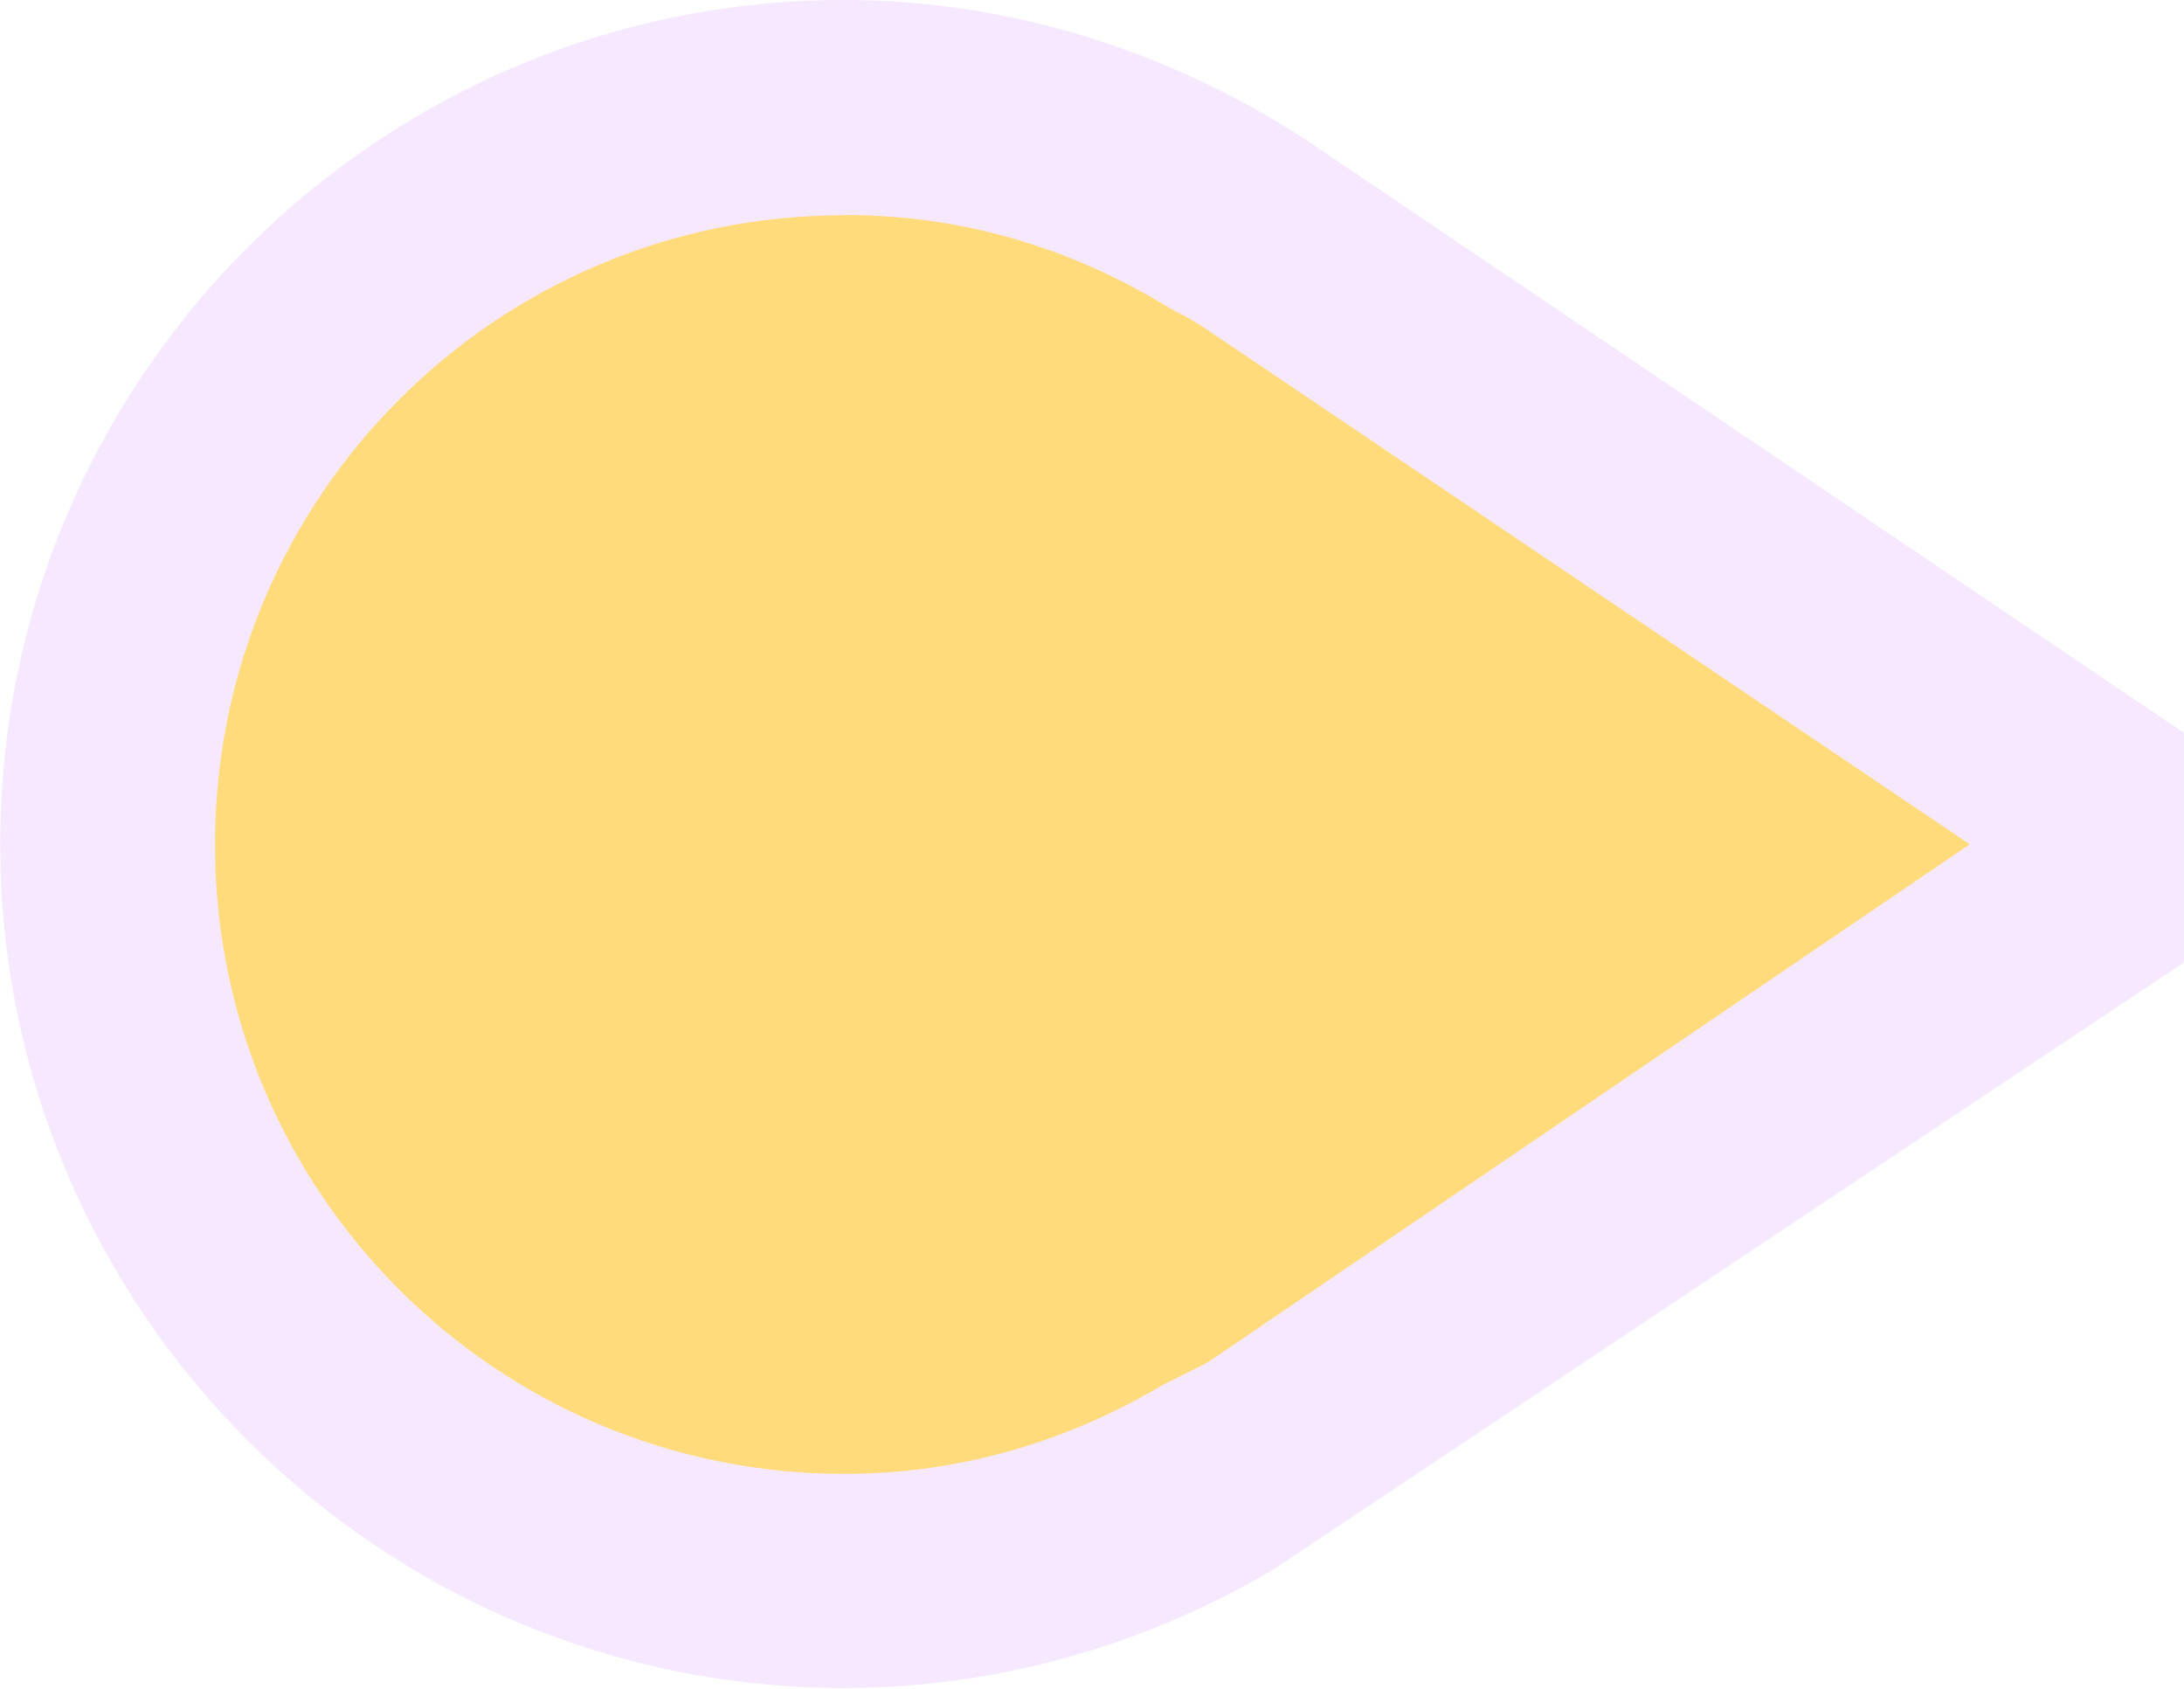
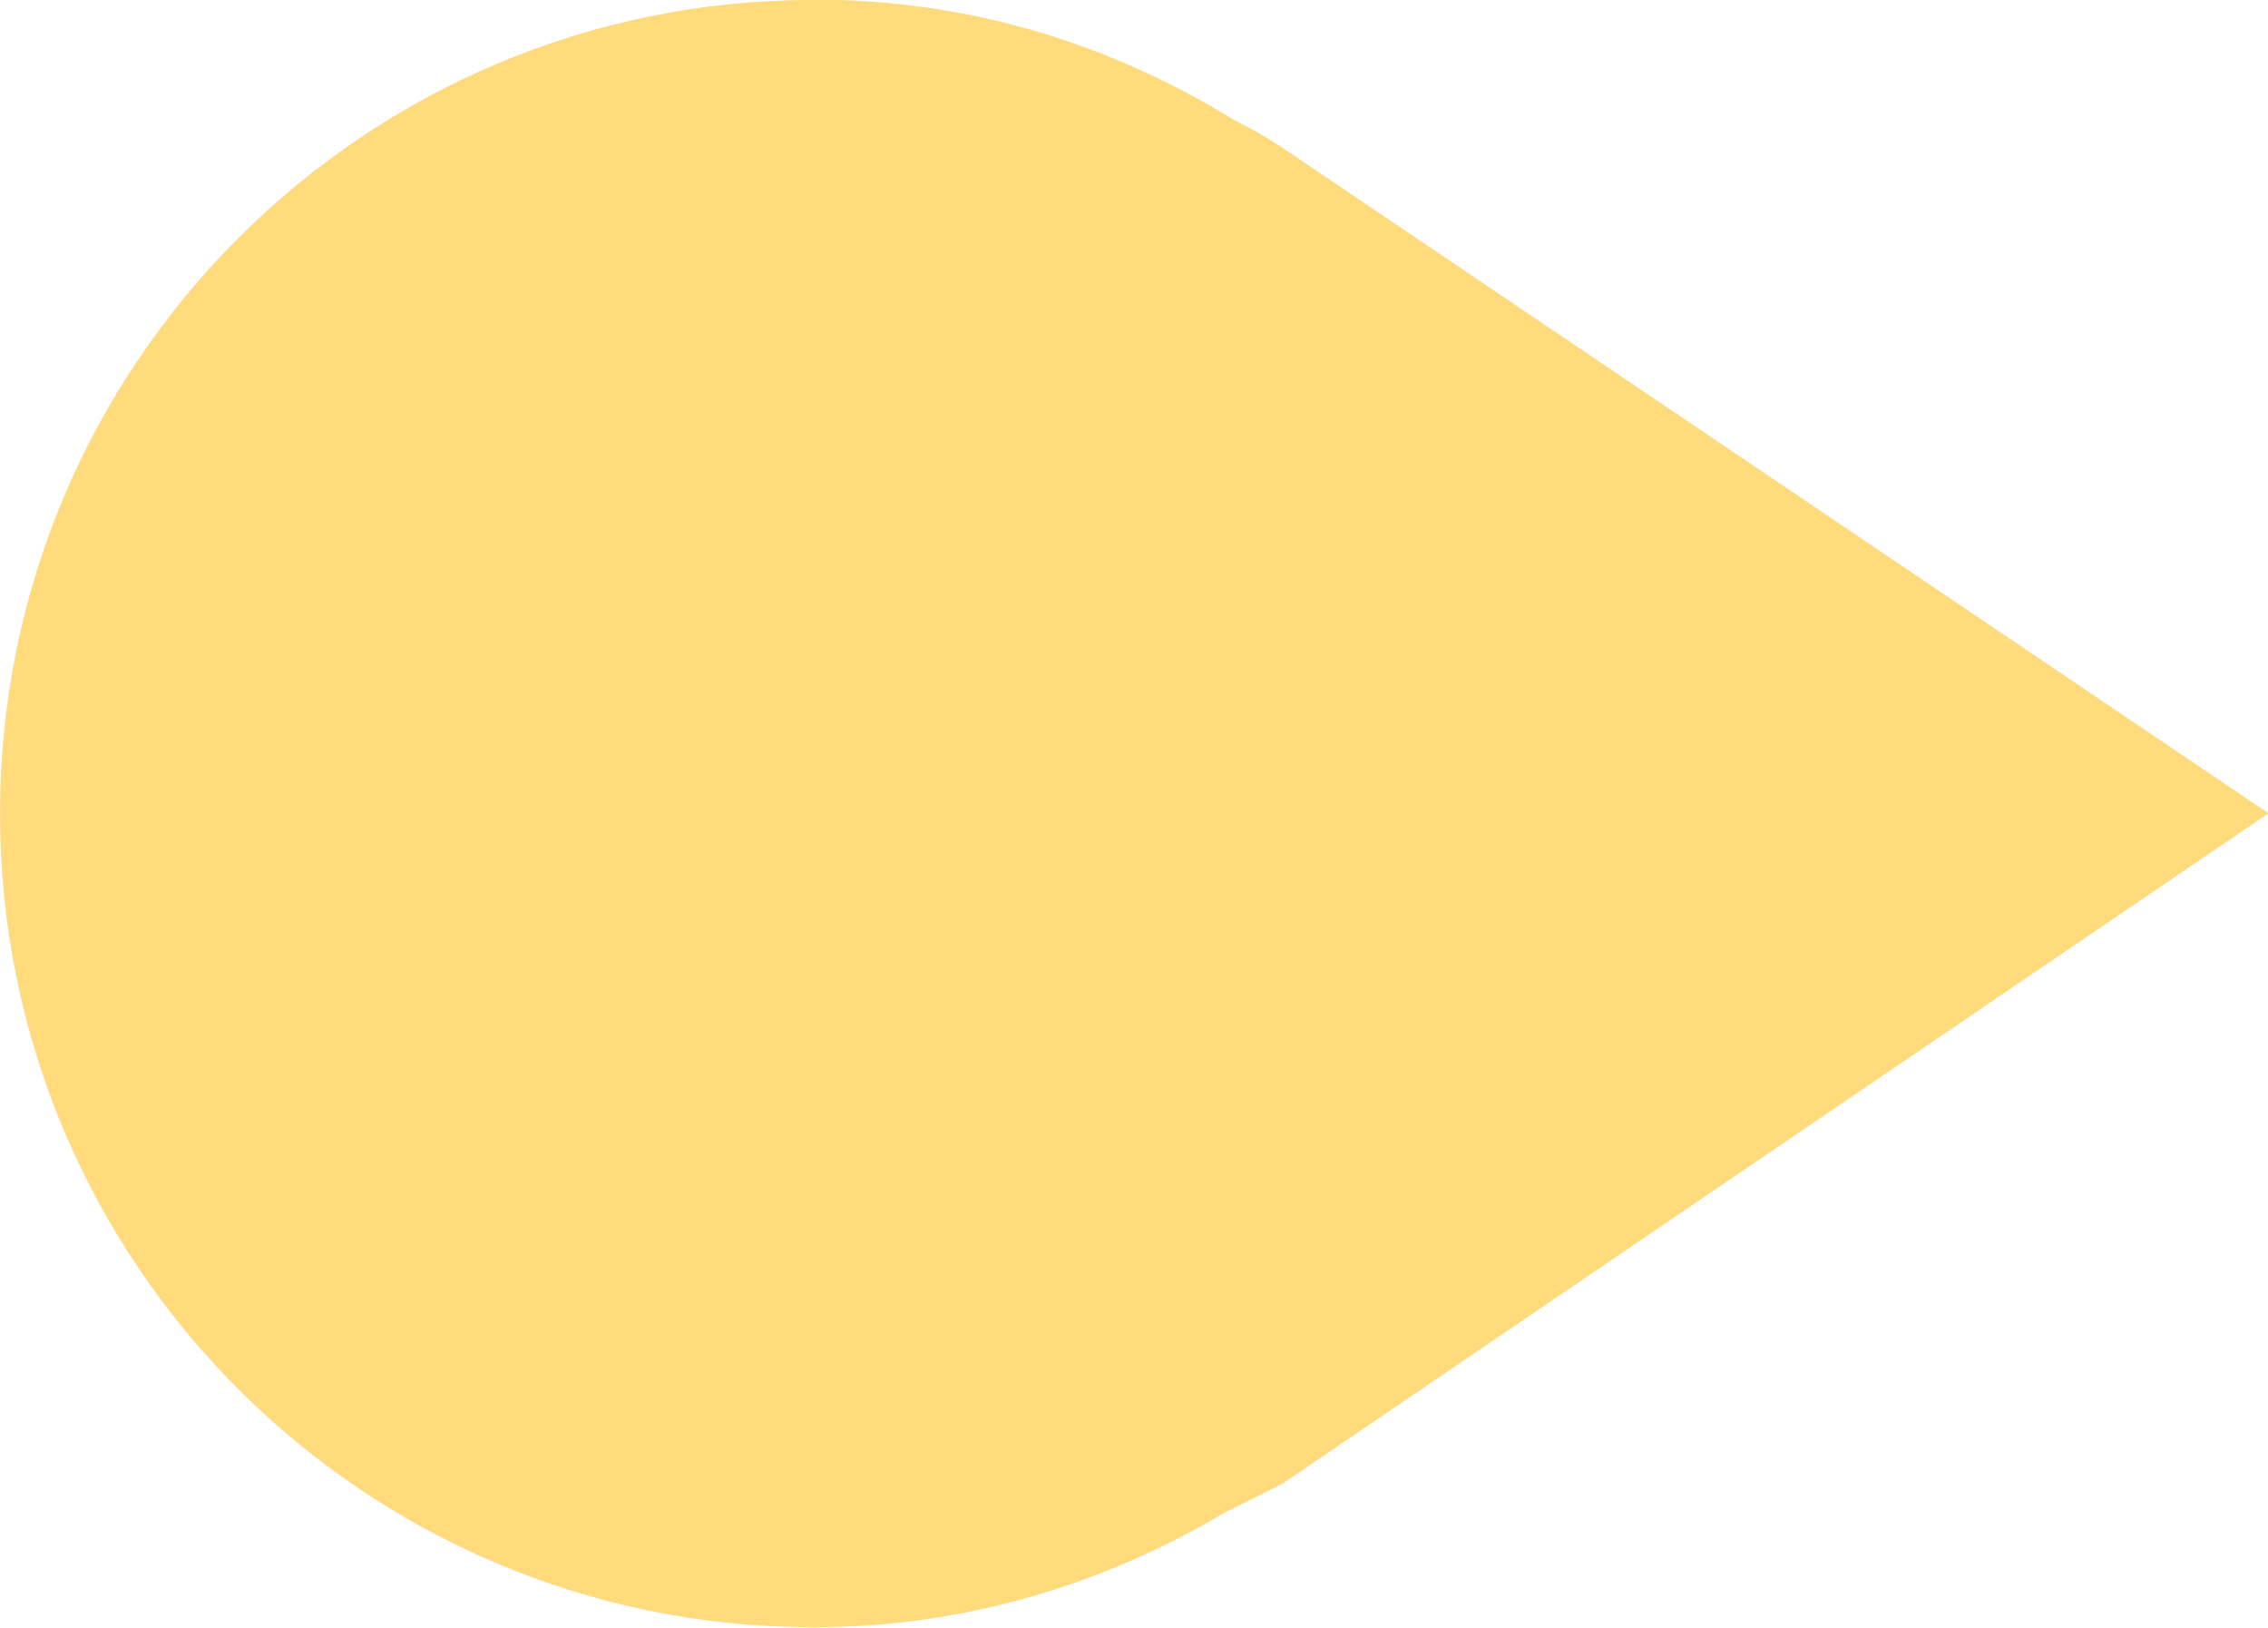
- <svg xmlns="http://www.w3.org/2000/svg" version="1.1" id="svg3350" height="7.125" width="9.219">
+ <svg xmlns="http://www.w3.org/2000/svg" version="1.1" id="svg3350" height="5.312" width="7.406">
  <defs id="defs3352" />
-   <g id="layer24" transform="translate(9.397868,14.10191)">
+   <g id="layer24" transform="translate(8.490765,13.19345)">
    <g id="layer25" />
    <g id="layer26" />
  </g>
-   <g id="layer17" transform="translate(9.397868,14.10191)">
+   <g id="layer17" transform="translate(8.490765,13.19345)">
    <g id="layer23" />
    <g id="layer18">
      <g id="layer19" />
      <g id="layer20" />
      <g id="layer21" />
      <g id="layer22" />
    </g>
  </g>
-   <g id="layer1" style="display:inline" transform="translate(9.397868,14.10191)">
-     <path style="fill:#f6e9ff;fill-opacity:1;stroke:none;display:inline" d="m -5.835,-14.102 c -1.965,0 -3.562,1.598 -3.562,3.562 0,1.965 1.598,3.562 3.562,3.562 0.659,0 1.283,-0.187 1.812,-0.5 l 0.188,-0.125 3.656,-2.437 0,-0.969 -3.656,-2.469 c -0.03,-0.02 -0.063,-0.043 -0.094,-0.062 -0.549,-0.347 -1.208,-0.562 -1.906,-0.562 z" id="path4173" />
+   <g id="layer1" style="display:inline" transform="translate(8.490765,13.19345)">
+     <path style="fill:#f6e9ff;fill-opacity:1;stroke:none;display:inline" d="m -5.835,-13.193 c -1.468,0 -2.656,1.189 -2.656,2.656 0,1.468 1.189,2.656 2.656,2.656 0.494,0 0.948,-0.14 1.344,-0.375 l 0.188,-0.094 3.219,-2.188 -3.219,-2.172 c -0.091,-0.061 -0.115,-0.064 -0.188,-0.109 -0.398,-0.238 -0.846,-0.375 -1.344,-0.375 z" id="path4152-0" />
  </g>
-   <g id="layer6" style="display:inline" transform="translate(9.397868,14.10191)" />
-   <g id="layer10" transform="translate(9.397868,14.10191)" />
-   <g id="layer5" style="display:inline" transform="translate(9.397868,14.10191)" />
-   <g id="layer2" transform="translate(11.16953,15.5583)" style="display:inline">
+   <g id="layer6" style="display:inline" transform="translate(8.490765,13.19345)" />
+   <g id="layer10" transform="translate(8.490765,13.19345)" />
+   <g id="layer5" style="display:inline" transform="translate(8.490765,13.19345)" />
+   <g id="layer2" transform="translate(10.26242,14.64983)" style="display:inline">
    <path style="fill:#ffdb7c;fill-opacity:1;stroke:none" d="m -7.606,-14.65 c -1.468,0 -2.656,1.189 -2.656,2.656 0,1.468 1.189,2.656 2.656,2.656 0.494,0 0.948,-0.14 1.344,-0.375 l 0.188,-0.094 3.219,-2.188 -3.219,-2.172 c -0.091,-0.061 -0.115,-0.064 -0.188,-0.109 -0.398,-0.238 -0.846,-0.375 -1.344,-0.375 z" id="path4152" />
  </g>
</svg>
